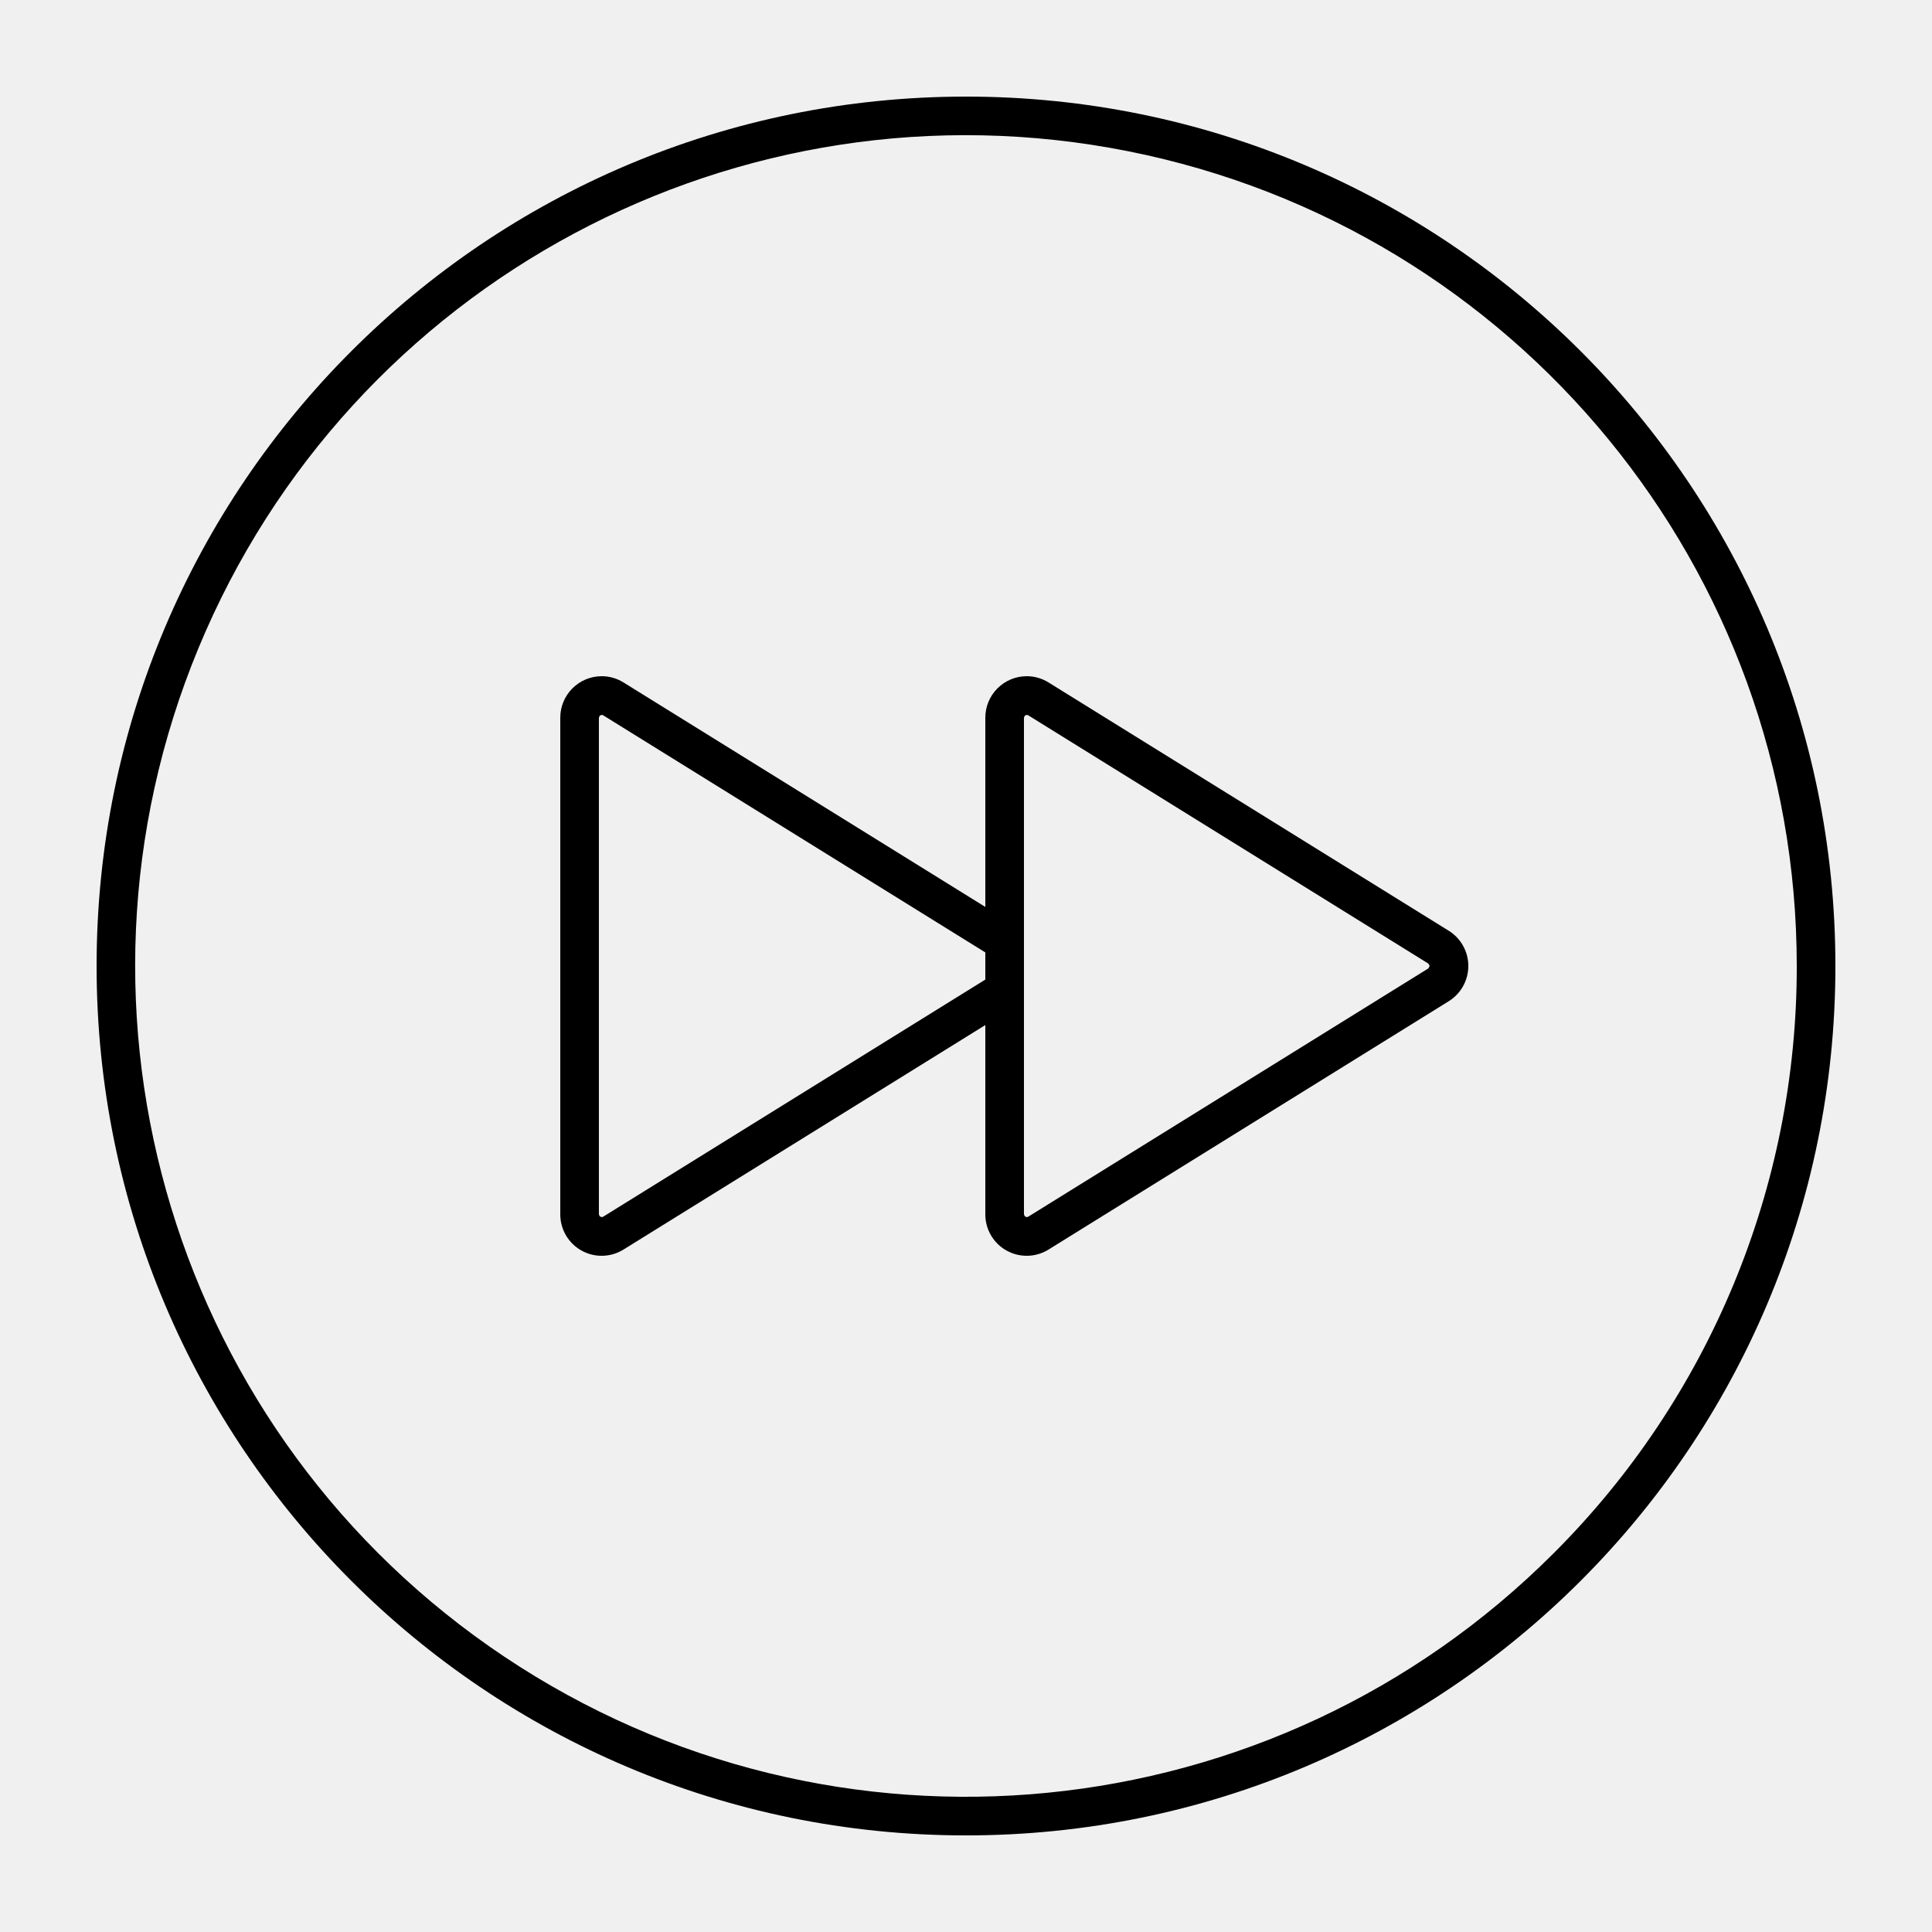
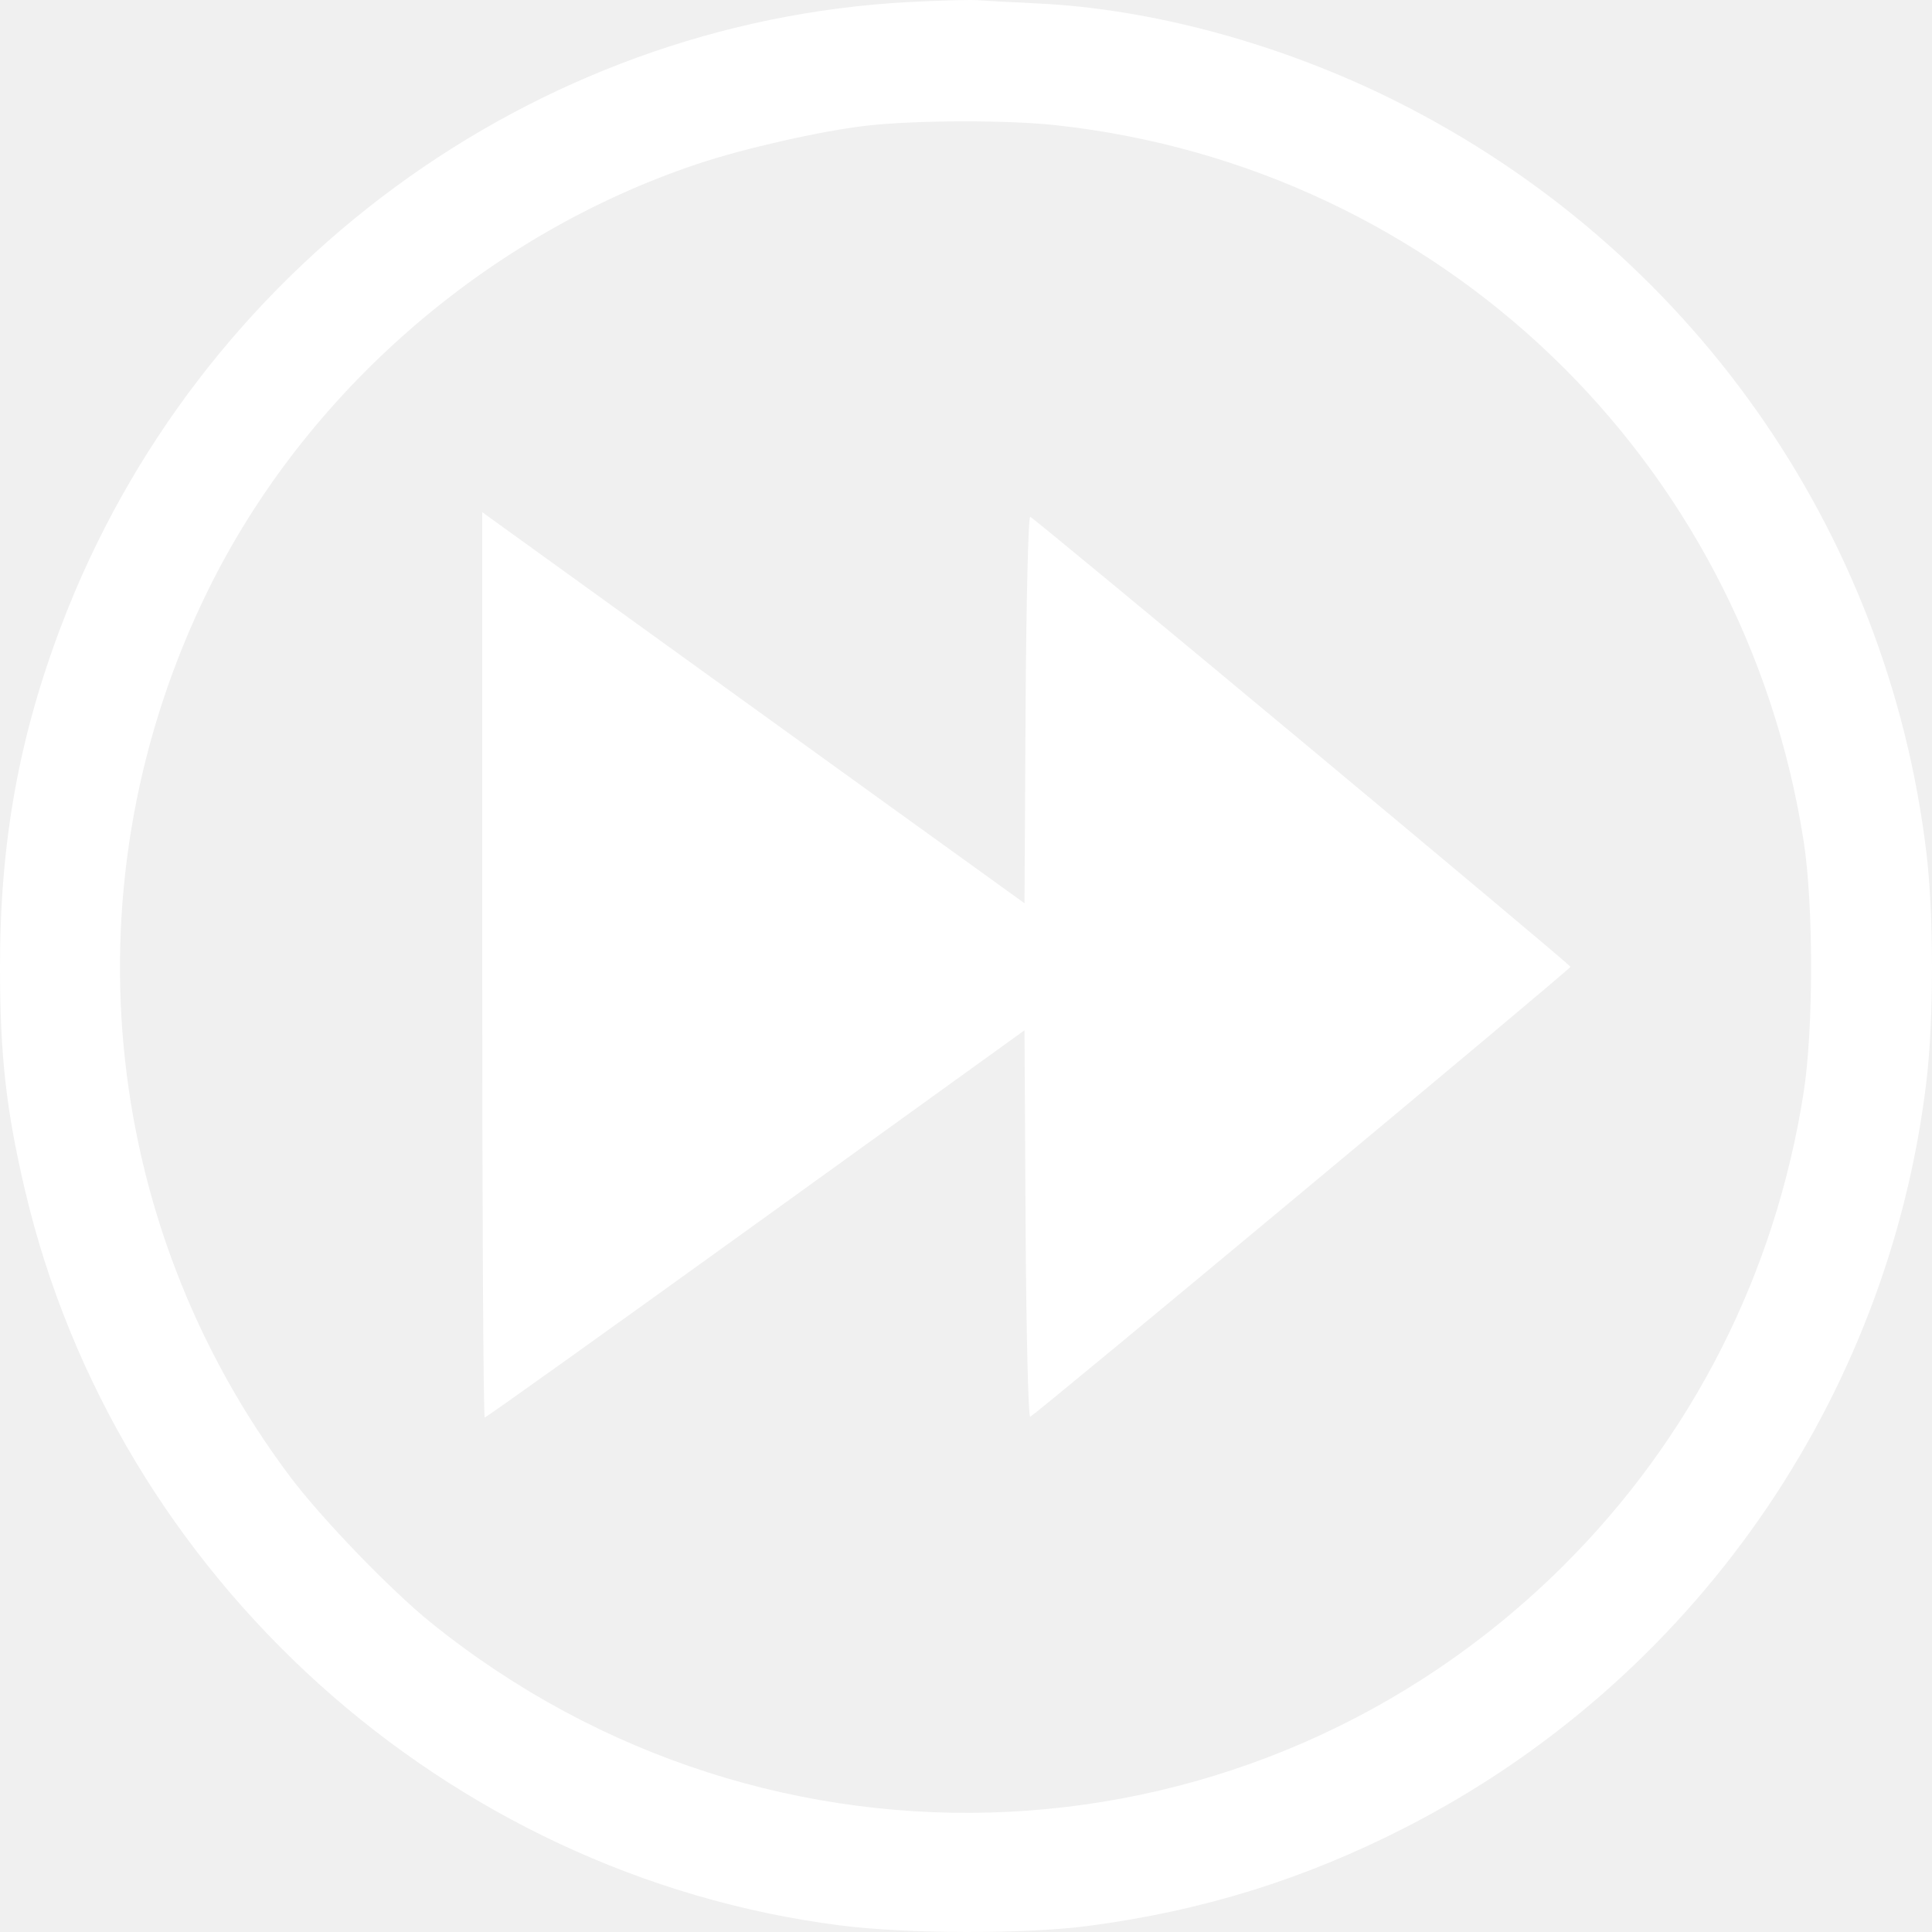
- <svg xmlns="http://www.w3.org/2000/svg" data-name="Layer 1" id="Layer_1" viewBox="0 0 100 100">
-   <path d="M50,5A45,45,0,1,0,95,50,45,45,0,0,0,50,5ZM80.406,80.406A43,43,0,1,1,93,50,42.861,42.861,0,0,1,80.406,80.406Z" />
-   <path d="M74.985,48.175,54.273,35.324l-0-0a2.134,2.134,0,0,0-1.126-.324A2.147,2.147,0,0,0,51,37.149v9.794L32.273,35.324l-0-0a2.134,2.134,0,0,0-1.126-.324A2.147,2.147,0,0,0,29,37.149V62.851a2.141,2.141,0,0,0,3.273,1.825L51,53.057v9.794a2.141,2.141,0,0,0,3.273,1.825l20.712-12.852a2.148,2.148,0,0,0-0-3.65Zm-1.054,1.95-20.712,12.852-.072.023-.105-.045-.042-.104V37.149l.042-.104.105-.045.072.023-0-0L73.931,49.875,74,50ZM31.041,62.956l-.042-.104V37.149l.042-.104.105-.045.072.023-0-0L51,49.297v1.406L31.219,62.977l-.072.023Z" />
+ <svg xmlns="http://www.w3.org/2000/svg" width="50" height="50" viewBox="0 0 50 50" fill="none">
+   <path fill-rule="evenodd" clip-rule="evenodd" d="M23.542 0.052C13.789 0.563 5.11 6.936 1.594 16.17C0.489 19.072 0 21.789 0 25.021C0 27.315 0.159 28.733 0.652 30.824C3.008 40.822 11.556 48.525 21.74 49.829C23.484 50.052 26.542 50.058 28.177 49.841C31.133 49.45 33.751 48.636 36.384 47.289C43.799 43.497 48.868 36.236 49.855 27.992C50.049 26.367 50.048 23.665 49.853 22.05C48.842 13.684 43.718 6.425 36.143 2.626C33.188 1.145 29.825 0.227 26.844 0.089C26.178 0.058 25.484 0.02 25.303 0.005C25.121 -0.01 24.329 0.011 23.542 0.052ZM27.316 3.239C37.249 4.321 45.137 11.872 46.679 21.774C46.935 23.418 46.935 26.623 46.679 28.267C45.948 32.963 43.783 37.222 40.445 40.536C32.473 48.452 19.933 49.076 11.155 41.996C10.108 41.151 8.322 39.3 7.505 38.212C2.526 31.582 1.708 22.757 5.381 15.282C7.897 10.162 12.594 6.07 18.05 4.243C19.264 3.837 21.275 3.382 22.441 3.251C23.698 3.109 26.067 3.103 27.316 3.239ZM12.48 24.97C12.48 31.413 12.509 36.685 12.545 36.685C12.581 36.685 15.738 34.43 19.562 31.674L26.514 26.664L26.542 31.683C26.558 34.444 26.612 36.686 26.662 36.666C26.804 36.61 40.644 25.082 40.644 25.021C40.644 24.959 26.804 13.432 26.662 13.375C26.612 13.355 26.558 15.597 26.542 18.357L26.514 23.376L23.046 20.877C21.14 19.502 17.982 17.225 16.03 15.816L12.48 13.255V24.97Z" fill="white" />
</svg>
